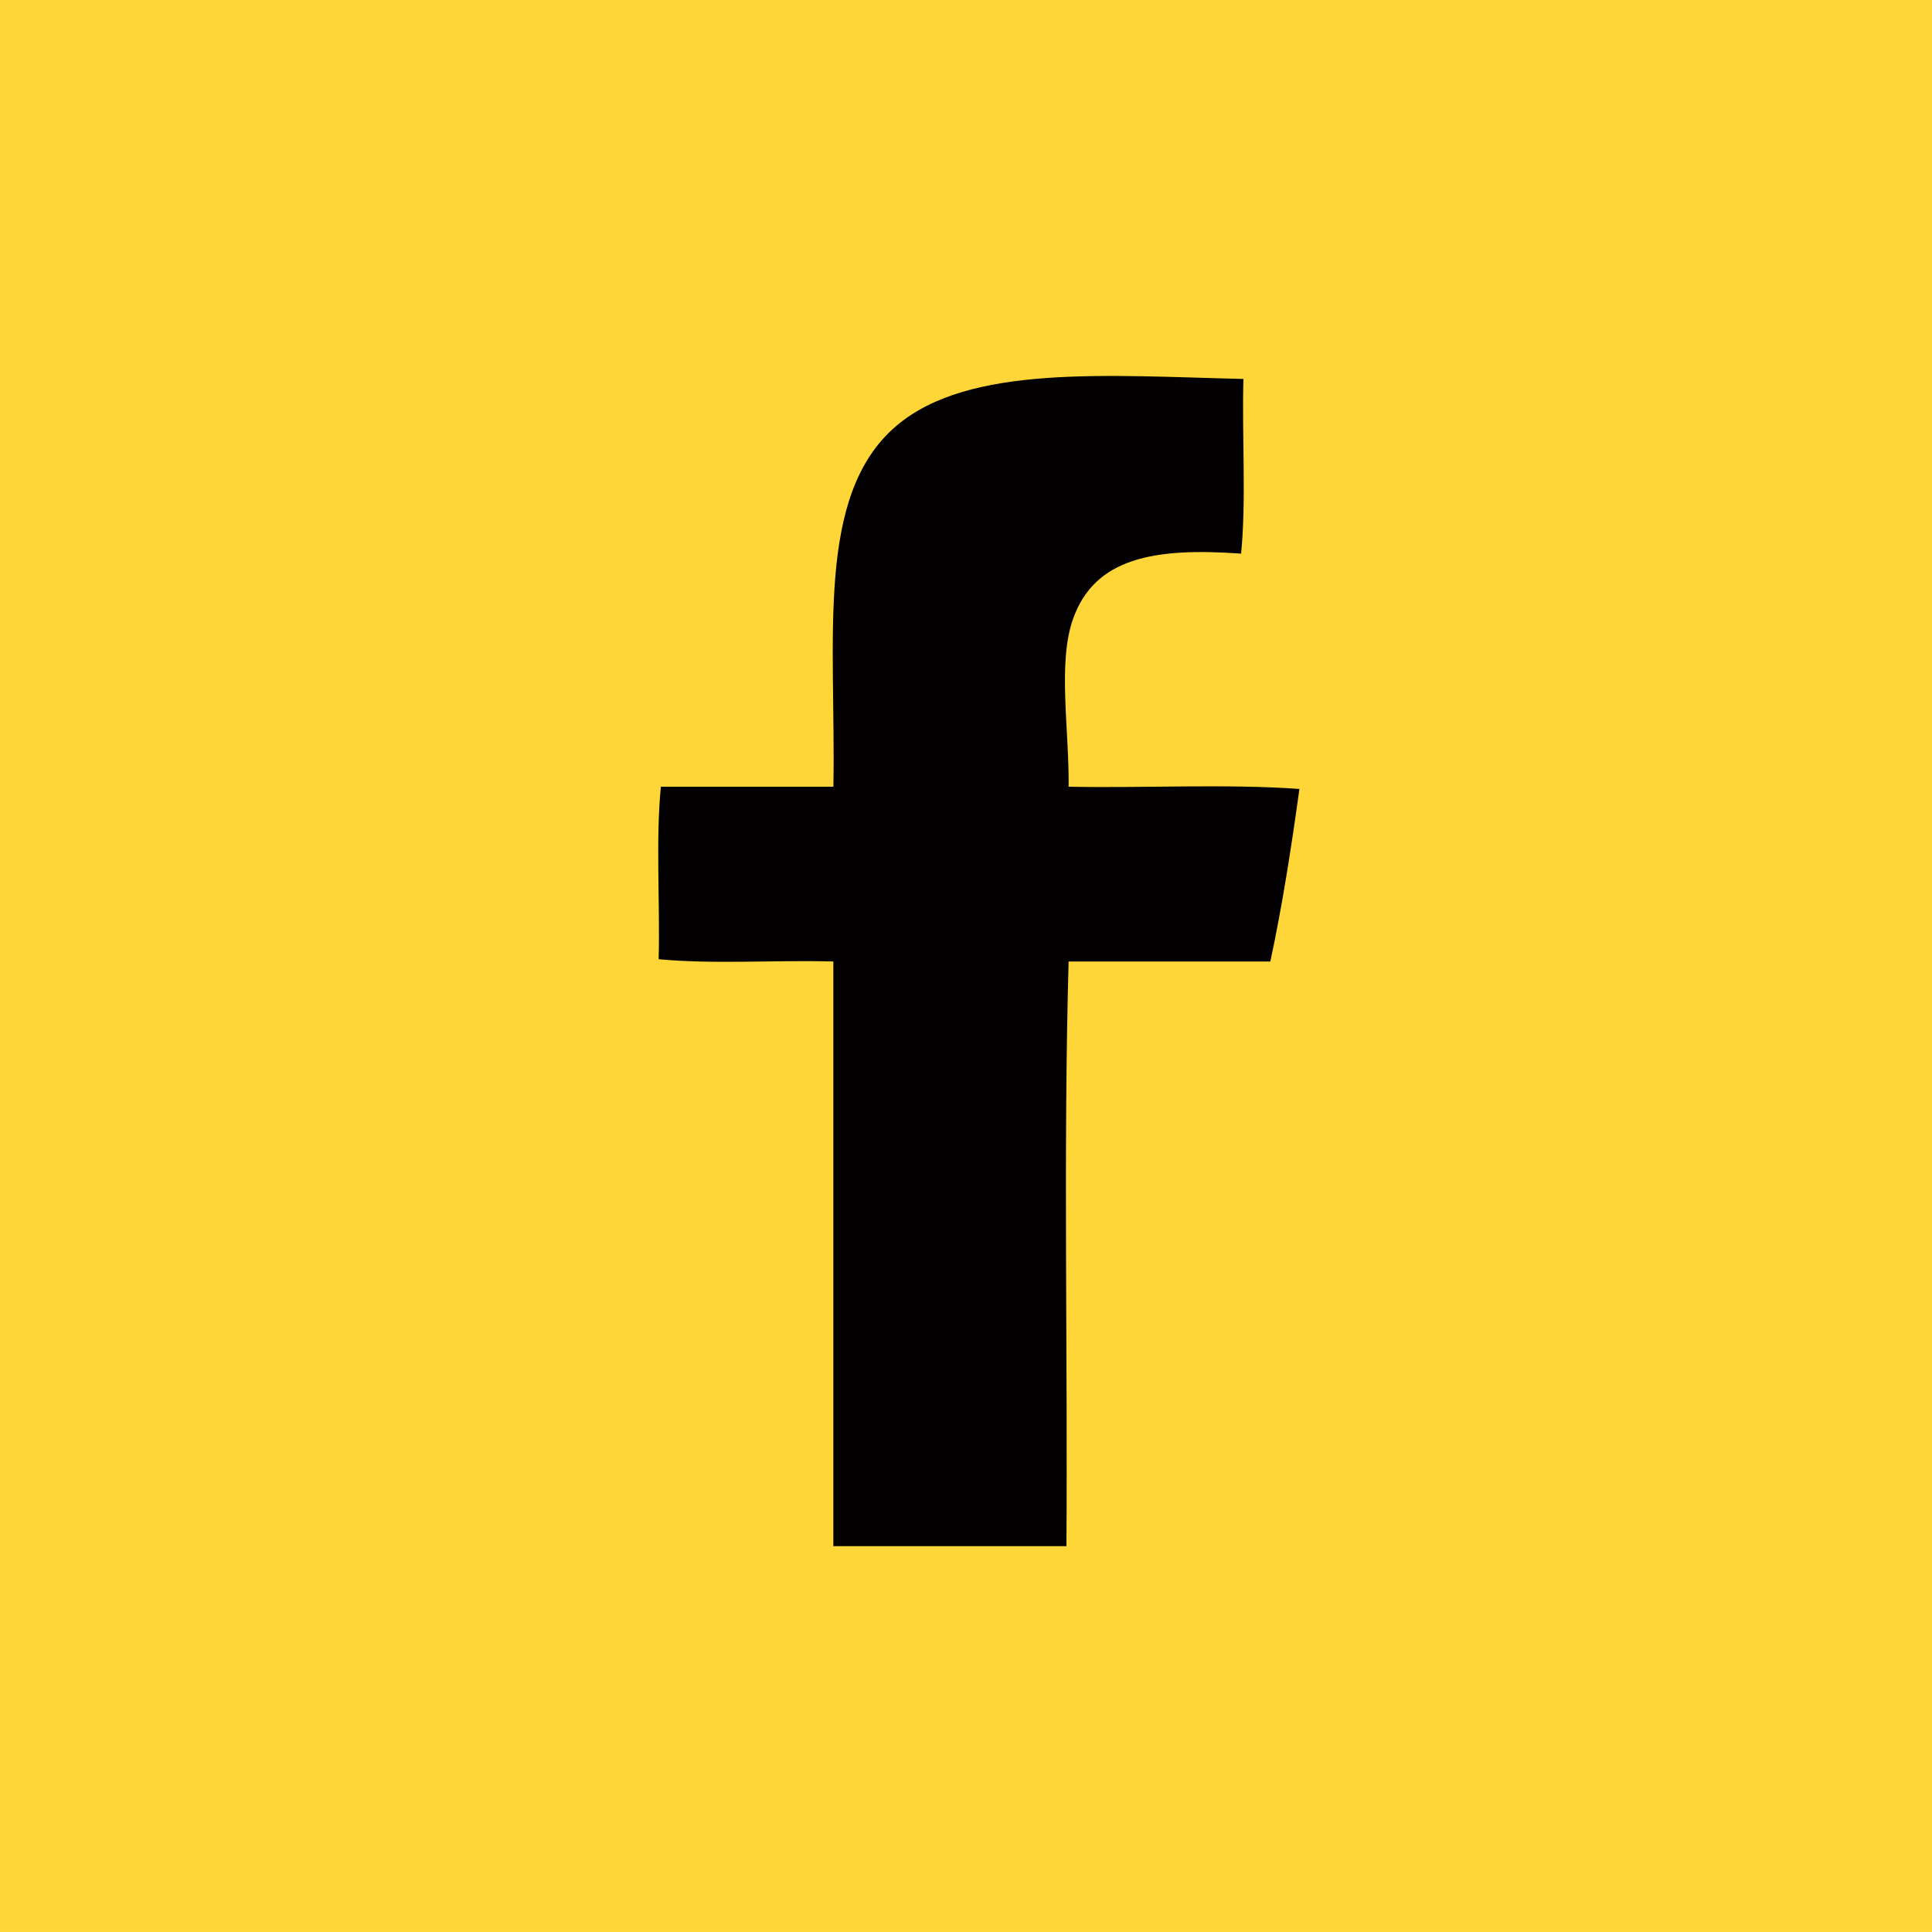
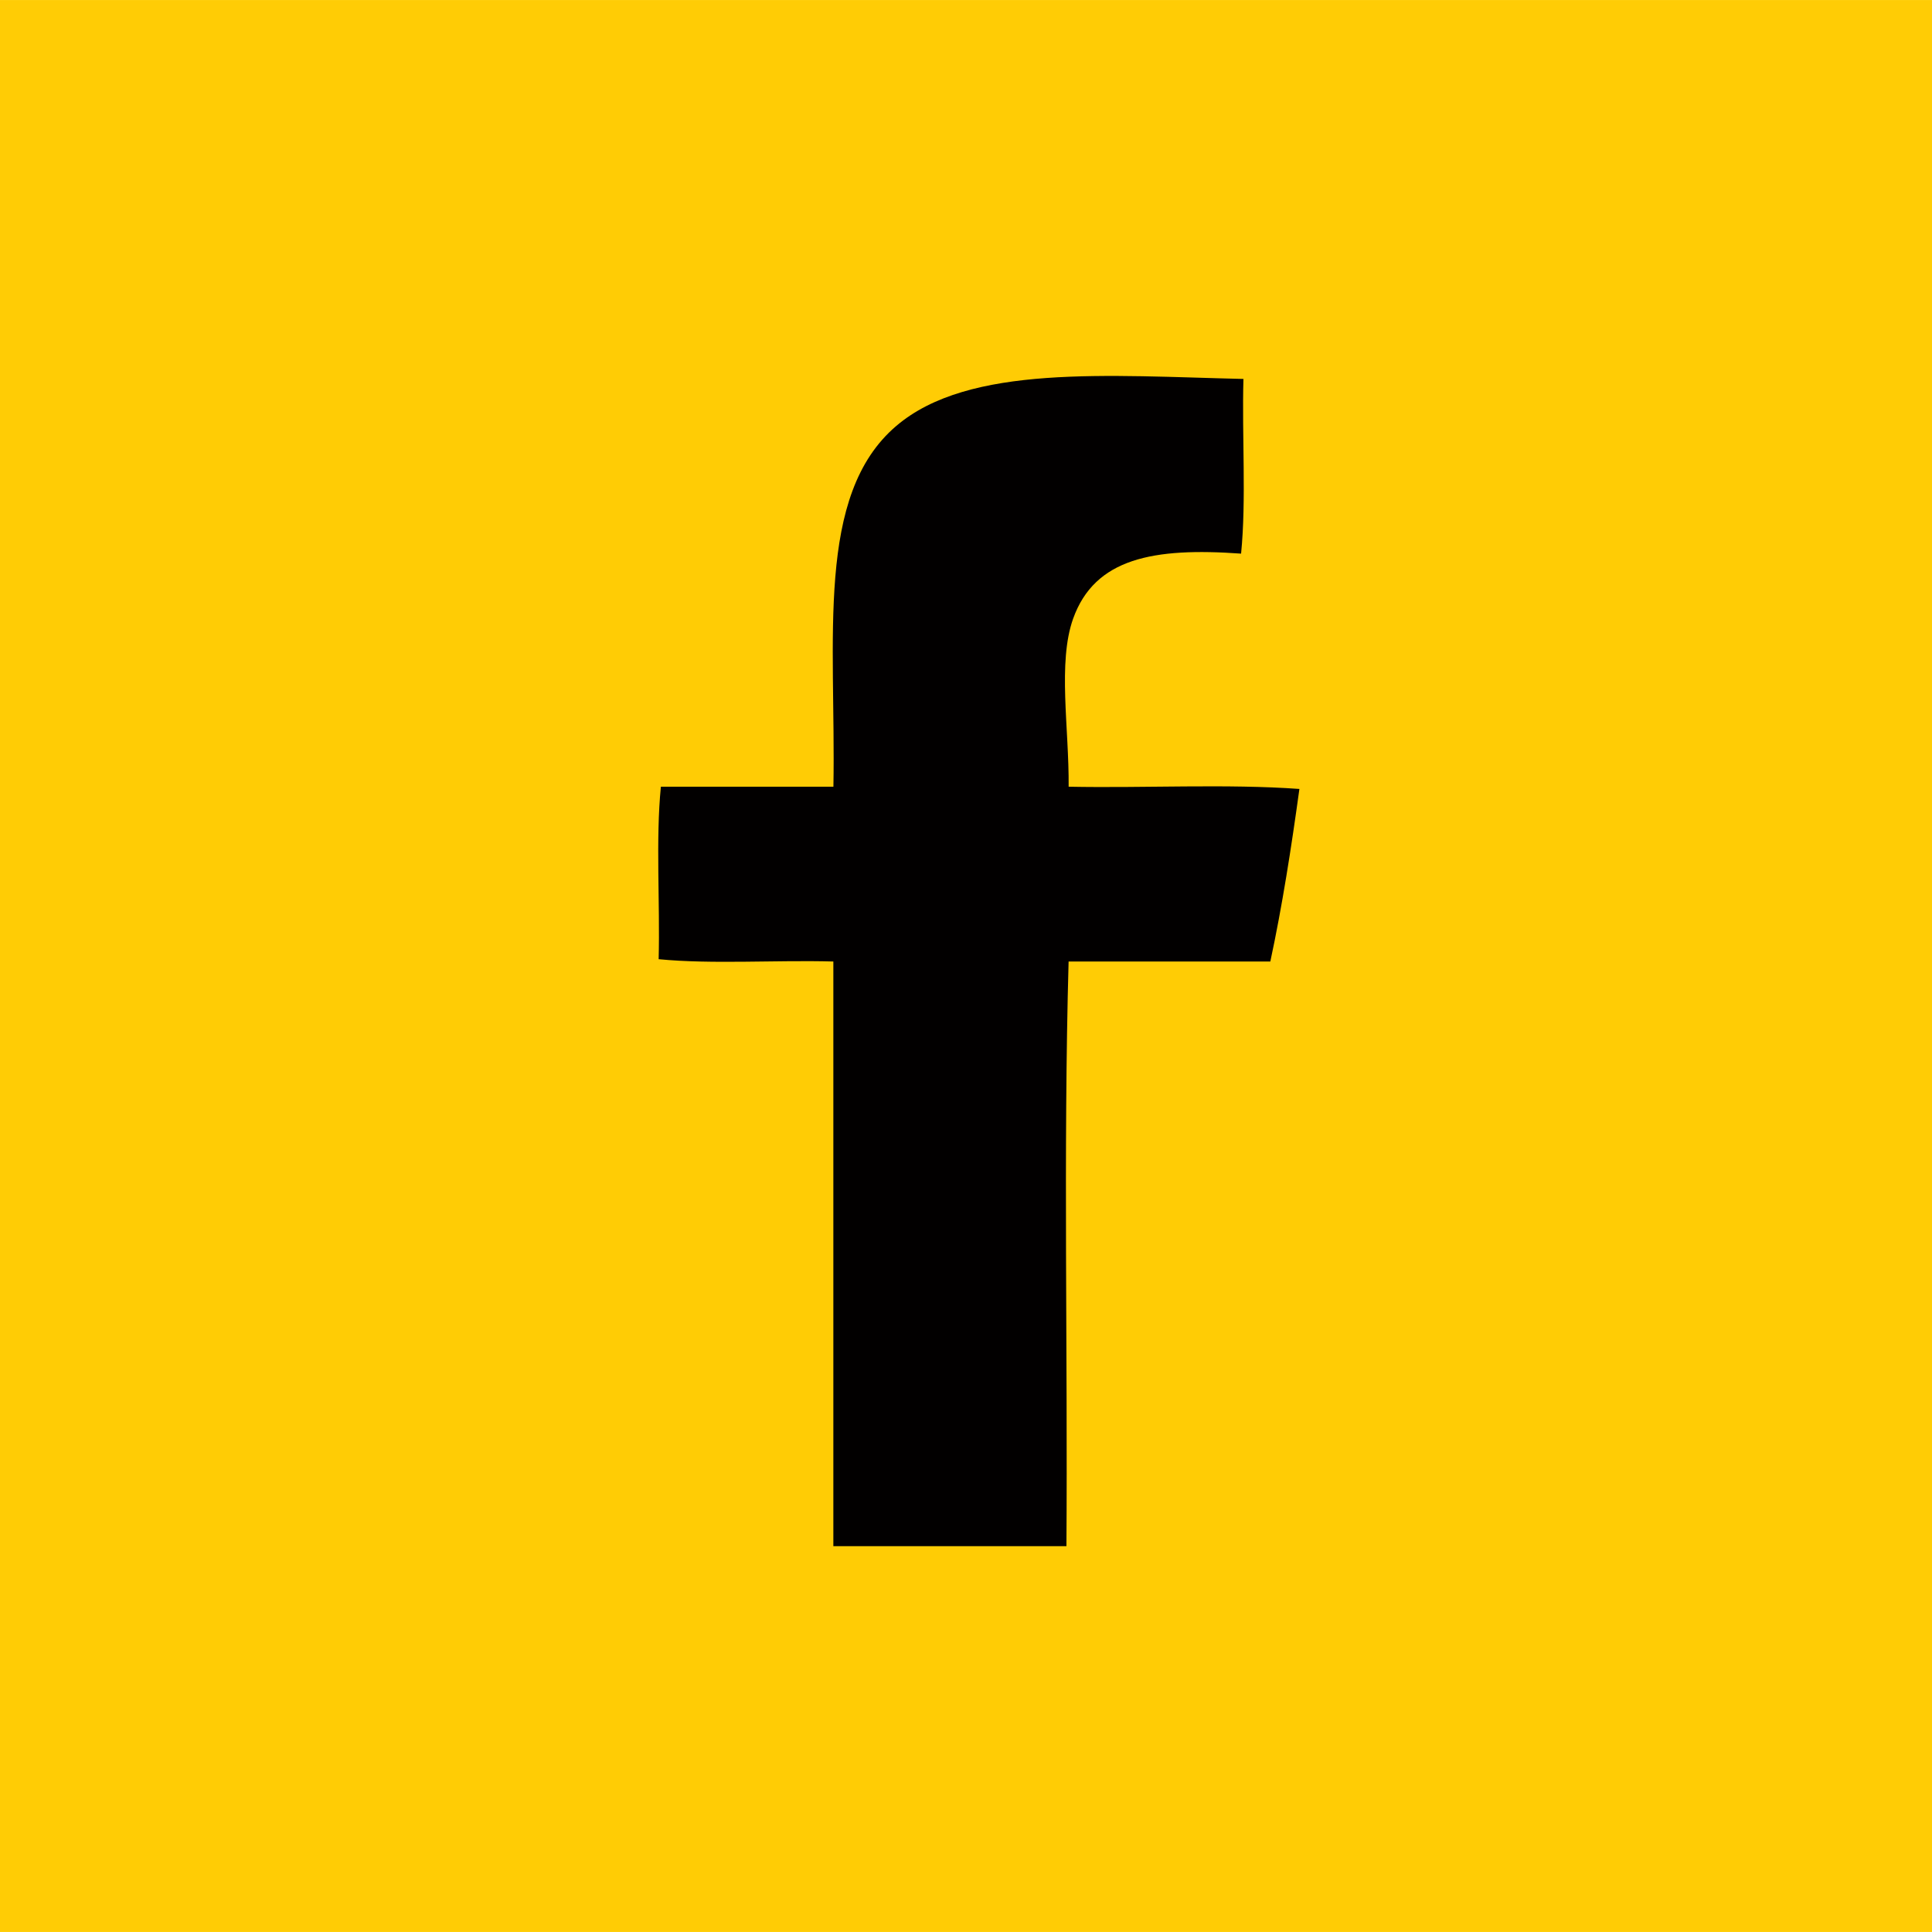
- <svg xmlns="http://www.w3.org/2000/svg" version="1.1" id="Capa_1" x="0px" y="0px" width="100px" height="100px" viewBox="-15 -15 100 100" enable-background="new -15 -15 100 100" xml:space="preserve">
+ <svg xmlns="http://www.w3.org/2000/svg" version="1.1" id="Capa_1" x="0px" y="0px" width="150px" height="150px" viewBox="-25 -25 150 150" enable-background="new -25 -25 150 150" xml:space="preserve">
  <g>
-     <rect x="-15" y="-14.999" opacity="0.8" fill="#FFCC05" enable-background="new    " width="100" height="99.998" />
-     <path fill="#020000" d="M40.198,65.03c-4.023,0-8.043,0-12.064,0c0-10.088,0-20.178,0-30.263c-2.976-0.082-6.261,0.151-9.042-0.119   c0.075-2.94-0.158-6.185,0.115-8.927c2.977,0,5.953,0,8.93,0c0.132-7.668-0.951-15.088,3.25-18.671   c3.764-3.217,10.977-2.596,17.972-2.436c-0.081,2.98,0.154,6.26-0.12,9.042c-4.534-0.327-7.572,0.233-8.694,3.364   c-0.809,2.267-0.206,5.676-0.232,8.7c3.946,0.078,8.197-0.155,11.944,0.116c-0.421,3.058-0.89,6.069-1.505,8.932   c-3.482,0-6.956,0-10.441,0C40.036,44.62,40.268,54.98,40.198,65.03z" />
+     <rect x="-25" y="-24.998" fill="#FFCC05" enable-background="new    " width="150" height="149.996" />
+     <path fill="#020000" d="M57.797,95.045c-6.035,0-12.065,0-18.096,0c0-15.133,0-30.268,0-45.394   c-4.464-0.123-9.392,0.226-13.563-0.179c0.112-4.41-0.237-9.278,0.173-13.391c4.465,0,8.93,0,13.395,0   c0.199-11.502-1.427-22.633,4.875-28.007c5.646-4.825,16.465-3.894,26.959-3.653c-0.123,4.469,0.231,9.39-0.182,13.563   c-6.8-0.49-11.357,0.35-13.04,5.046c-1.213,3.4-0.31,8.514-0.349,13.05c5.92,0.117,12.296-0.232,17.916,0.174   c-0.631,4.587-1.334,9.103-2.257,13.397c-5.224,0-10.435,0-15.662,0C57.555,64.43,57.901,79.971,57.797,95.045z" />
  </g>
</svg>
